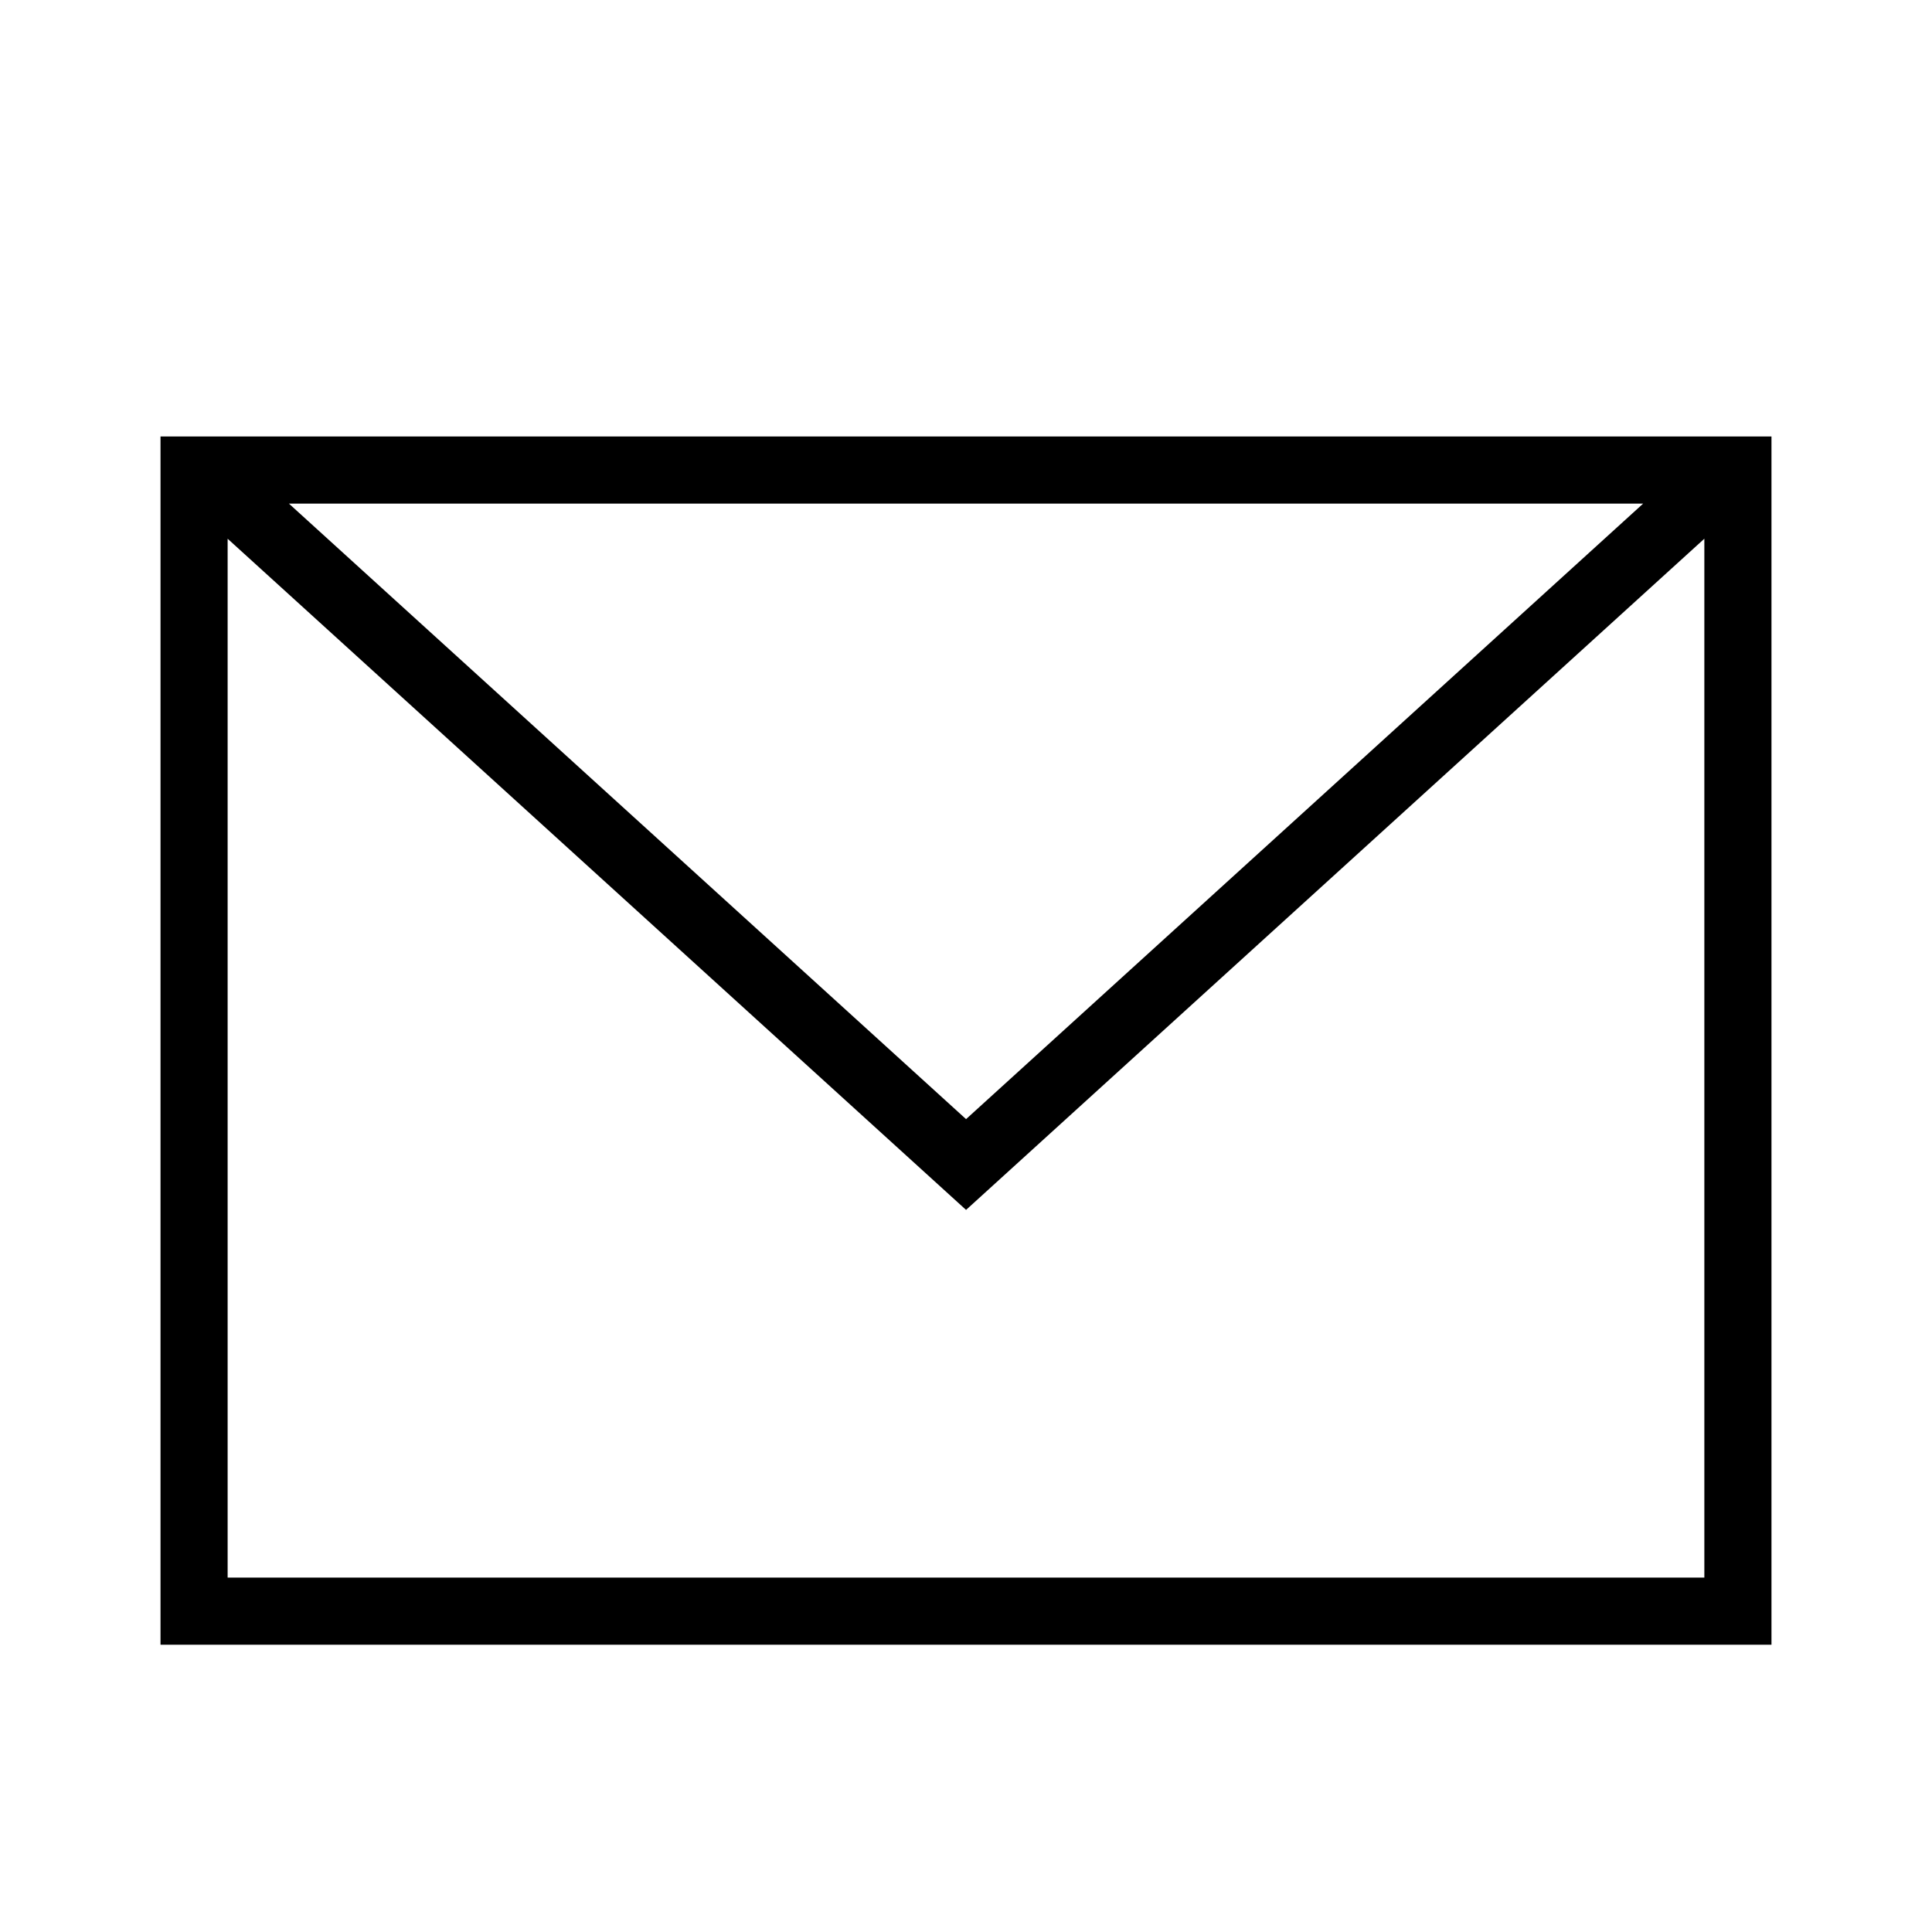
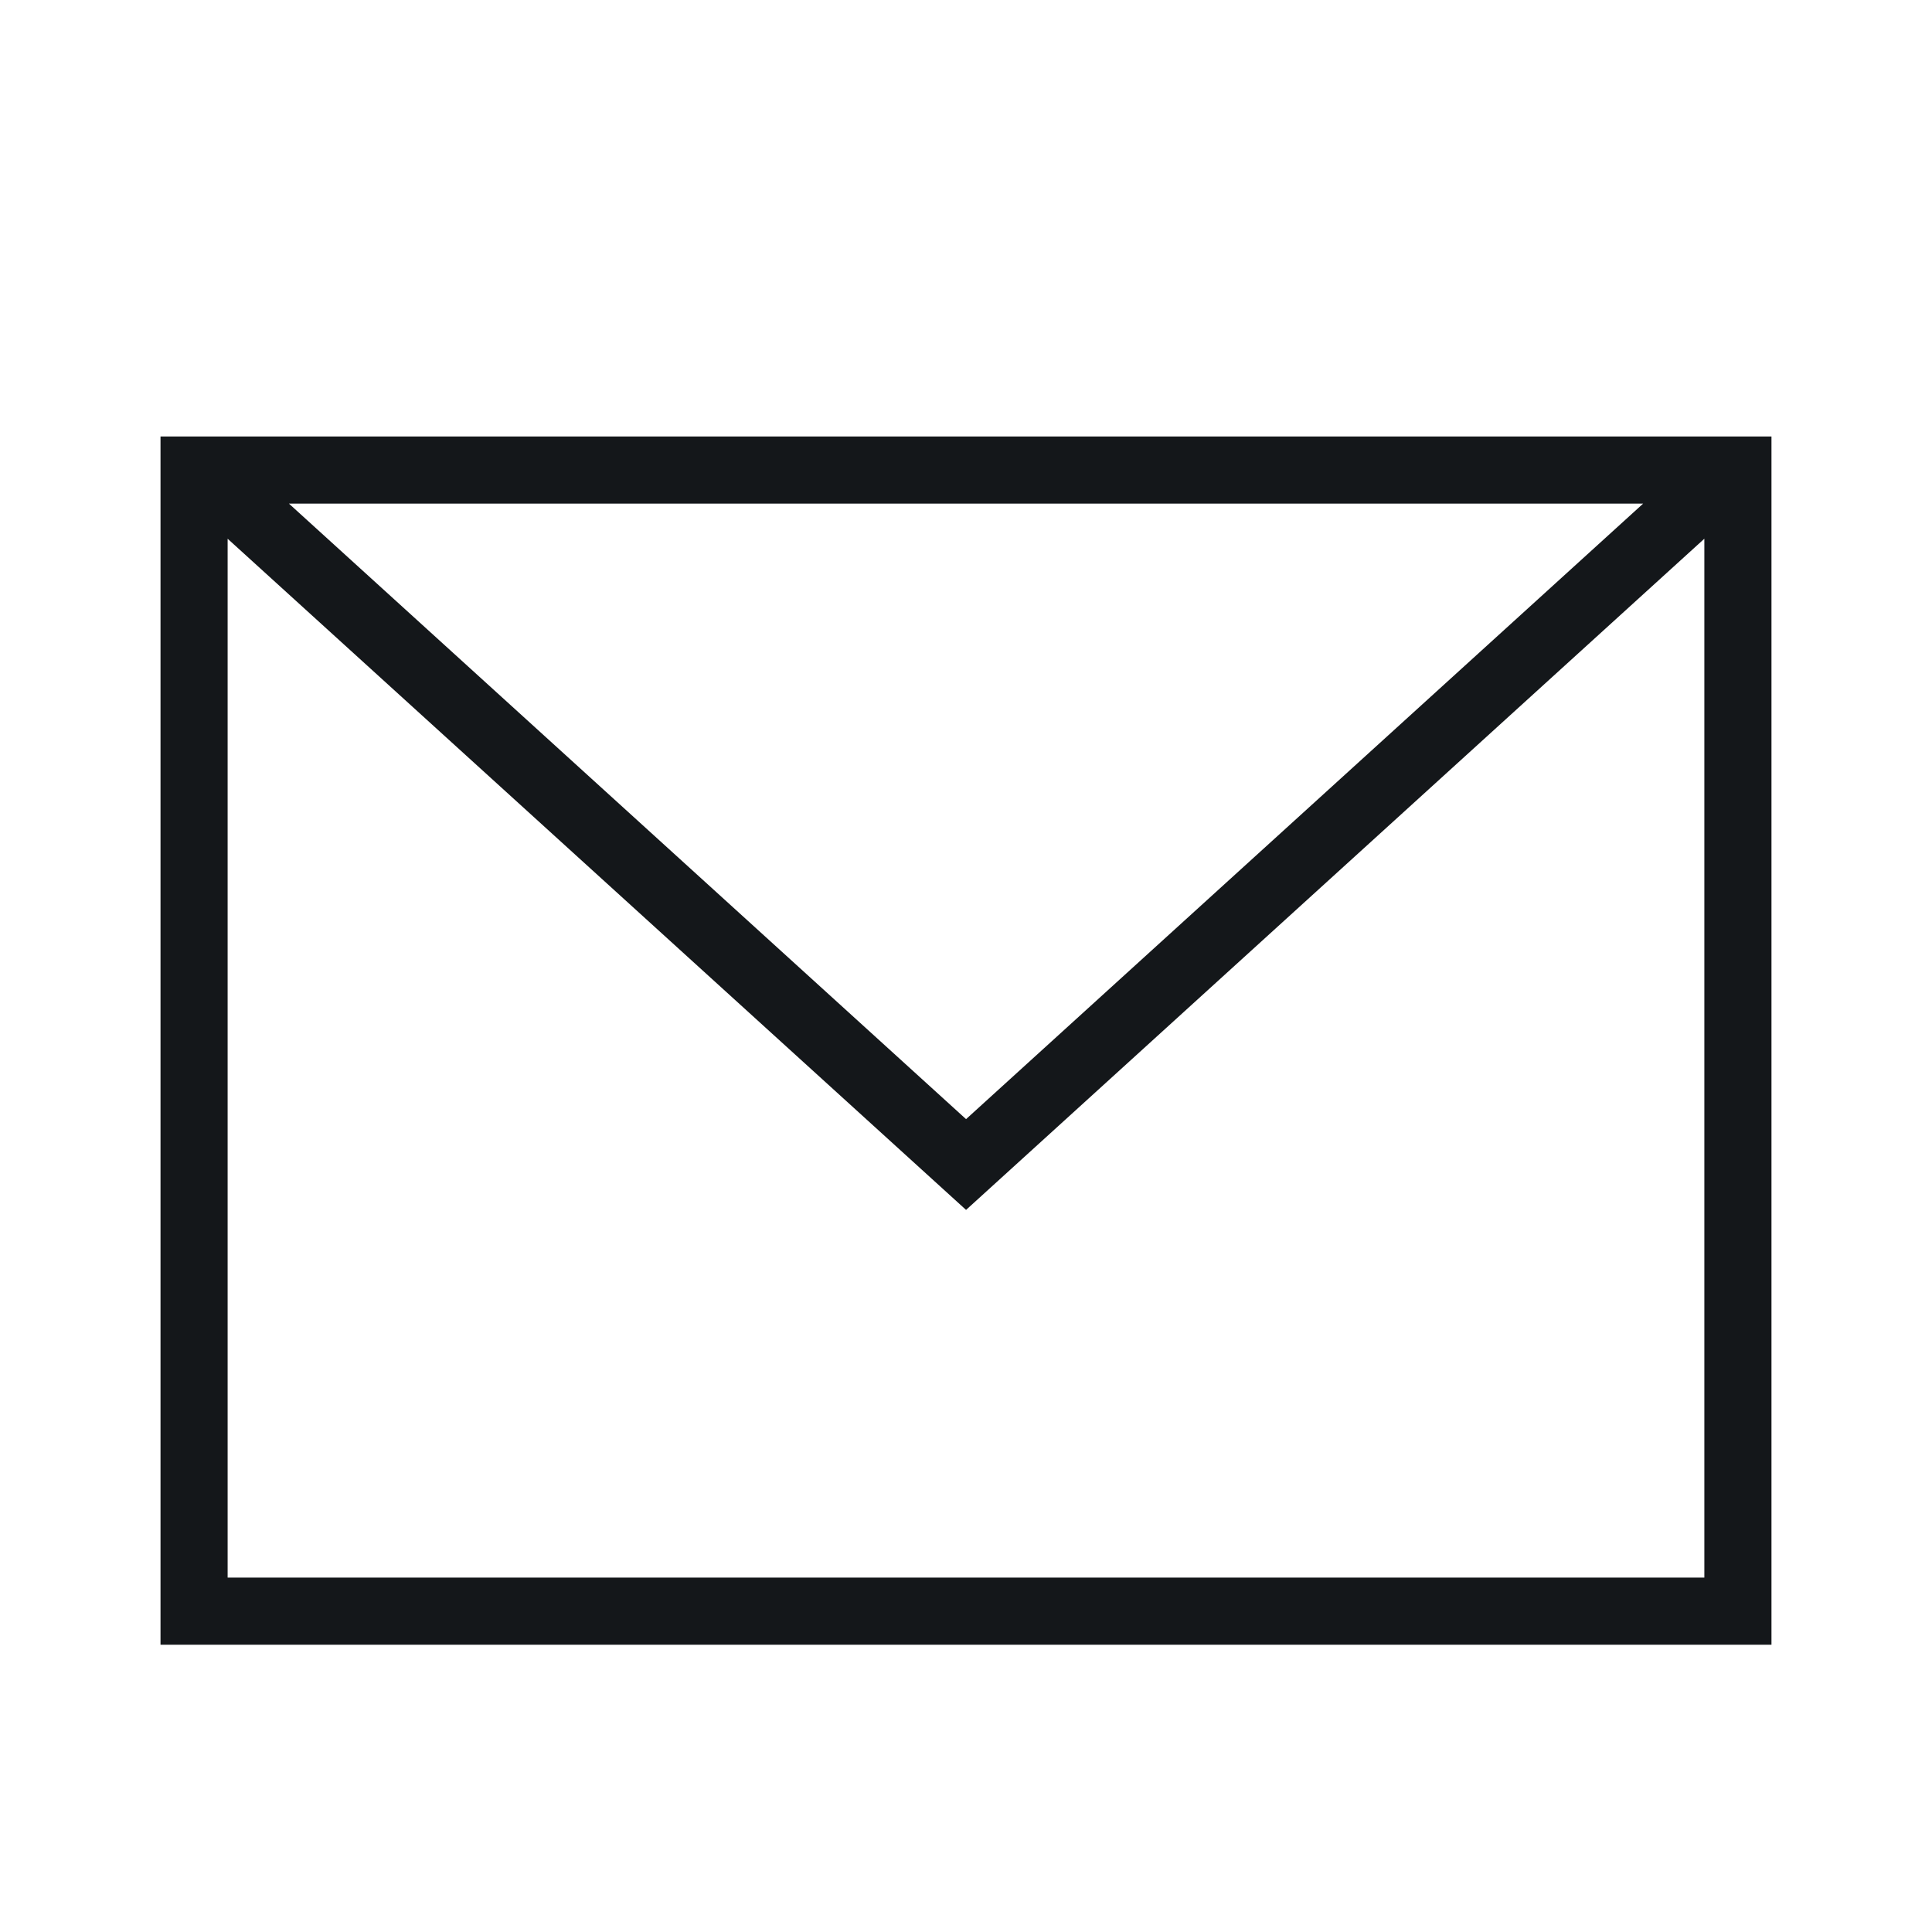
<svg xmlns="http://www.w3.org/2000/svg" width="135" height="135" viewBox="0 0 135 135">
  <defs>
    <clipPath id="b">
      <rect width="135" height="135" />
    </clipPath>
  </defs>
  <g id="a" clip-path="url(#b)">
-     <path d="M112.567,87.425H0V3H112.567ZM4.69,10.143V82.735H107.877V10.143l-51.589,46.9-51.6-46.9ZM103.6,7.69H8.973L56.288,50.7Z" transform="translate(11.216 27.5)" fill-rule="evenodd" />
+     <path d="M112.567,87.425H0V3H112.567ZM4.69,10.143V82.735H107.877V10.143l-51.589,46.9-51.6-46.9ZM103.6,7.69H8.973L56.288,50.7Z" transform="translate(11.216 27.5)" fill="#14171a" fill-rule="evenodd" />
  </g>
</svg>
